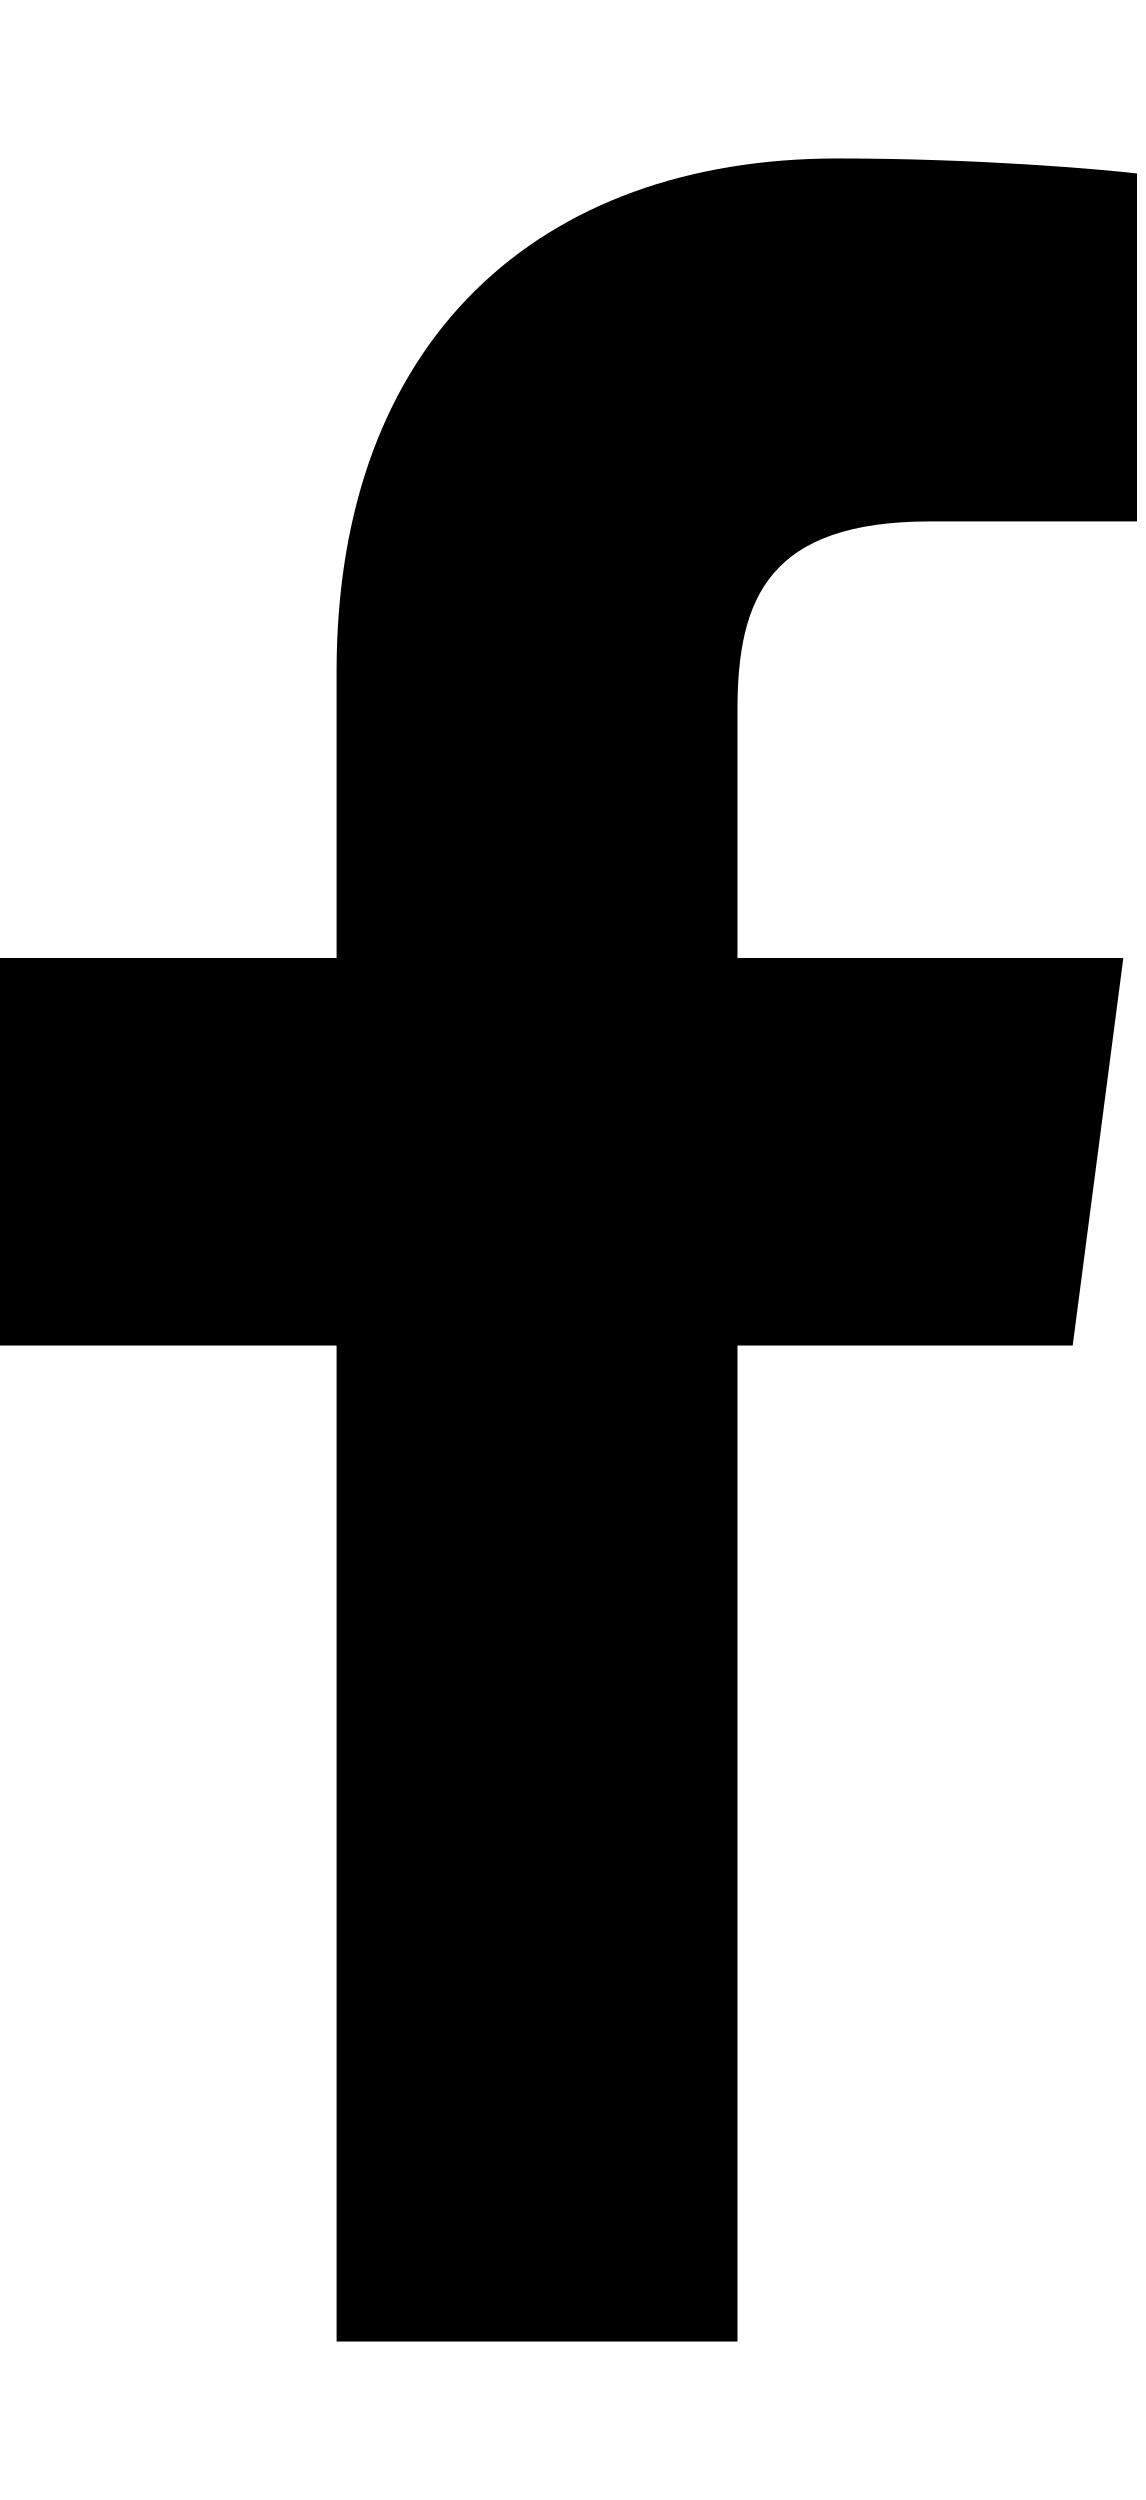
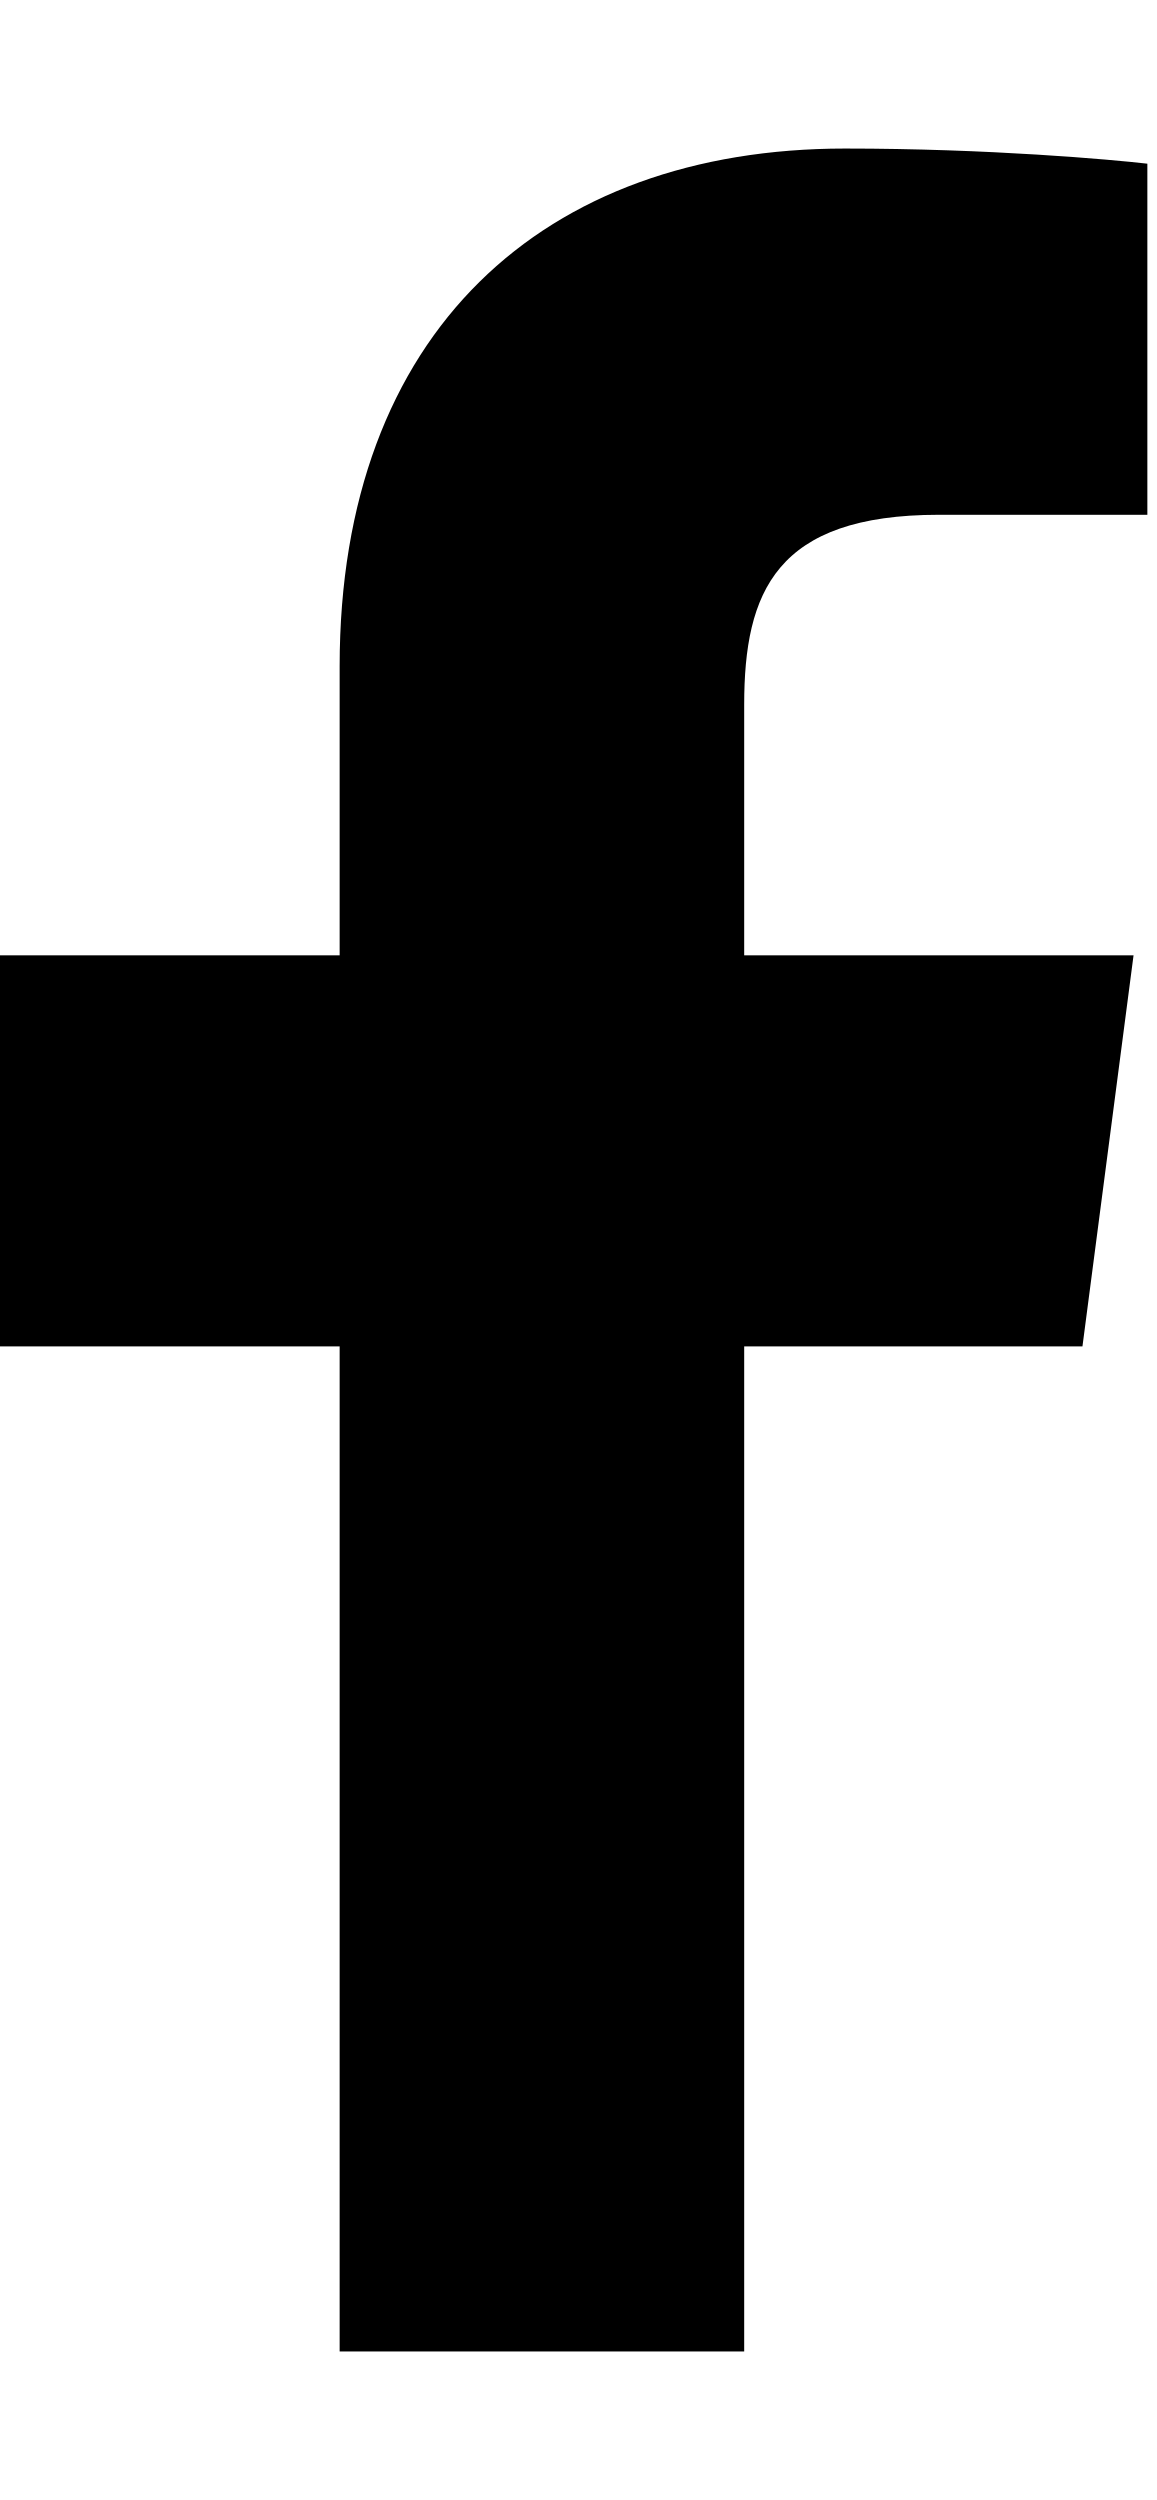
- <svg xmlns="http://www.w3.org/2000/svg" width="11" height="24" viewBox="0 0 111 240" fill="none" aria-hidden="true" role="img" preserveAspectRatio="xMidYMid meet">
-   <path fill="currentColor" d="M32.606 225.74H71.442V129.252H103.916L108.82 91.715H71.442V67.659C71.442 56.82 74.491 49.419 90.131 49.419H110.146V15.714C106.7 15.317 94.903 14.26 81.118 14.26C52.223 14.26 32.606 31.839 32.606 63.958V91.715H0V129.252H32.606V225.74Z" />
+ <svg xmlns="http://www.w3.org/2000/svg" viewBox="0 0 111 240" aria-hidden="true" role="img" preserveAspectRatio="xMidYMid meet">
+   <path d="M32.606 225.74H71.442V129.252H103.916L108.82 91.715H71.442V67.659C71.442 56.82 74.491 49.419 90.131 49.419H110.146V15.714C106.7 15.317 94.903 14.26 81.118 14.26C52.223 14.26 32.606 31.839 32.606 63.958V91.715H0V129.252H32.606V225.74Z" fill="currentColor" />
</svg>
